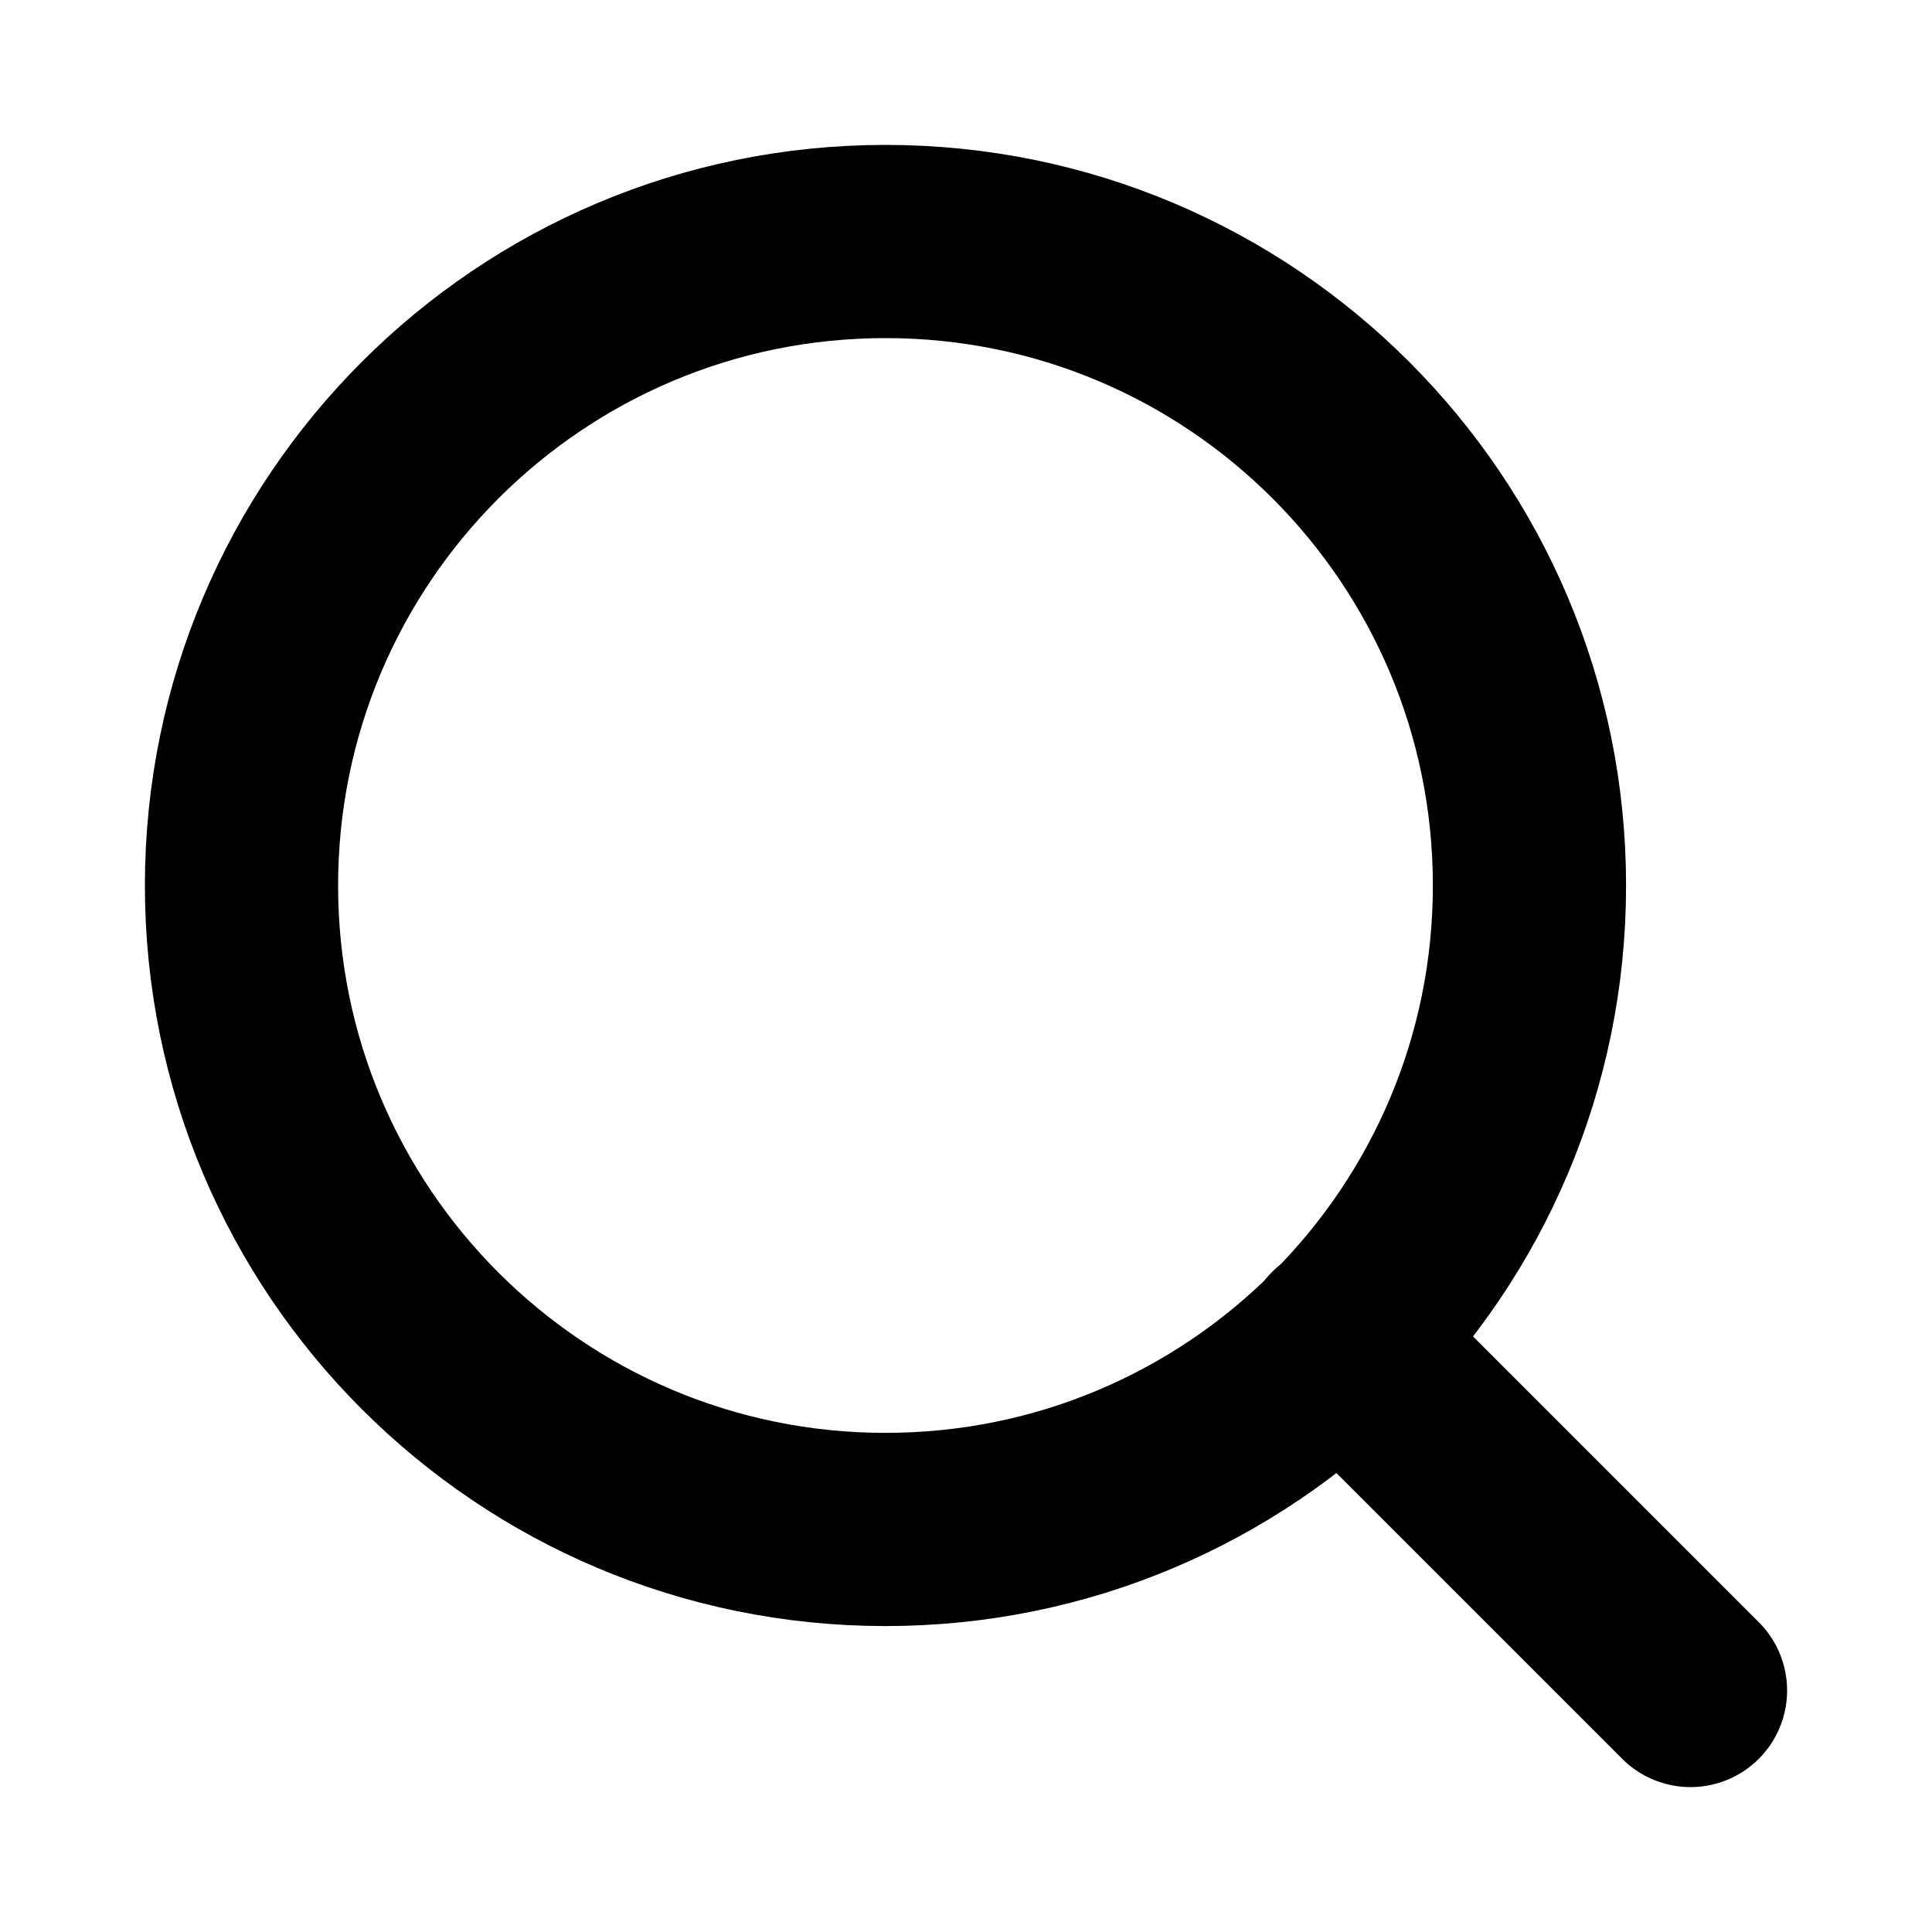
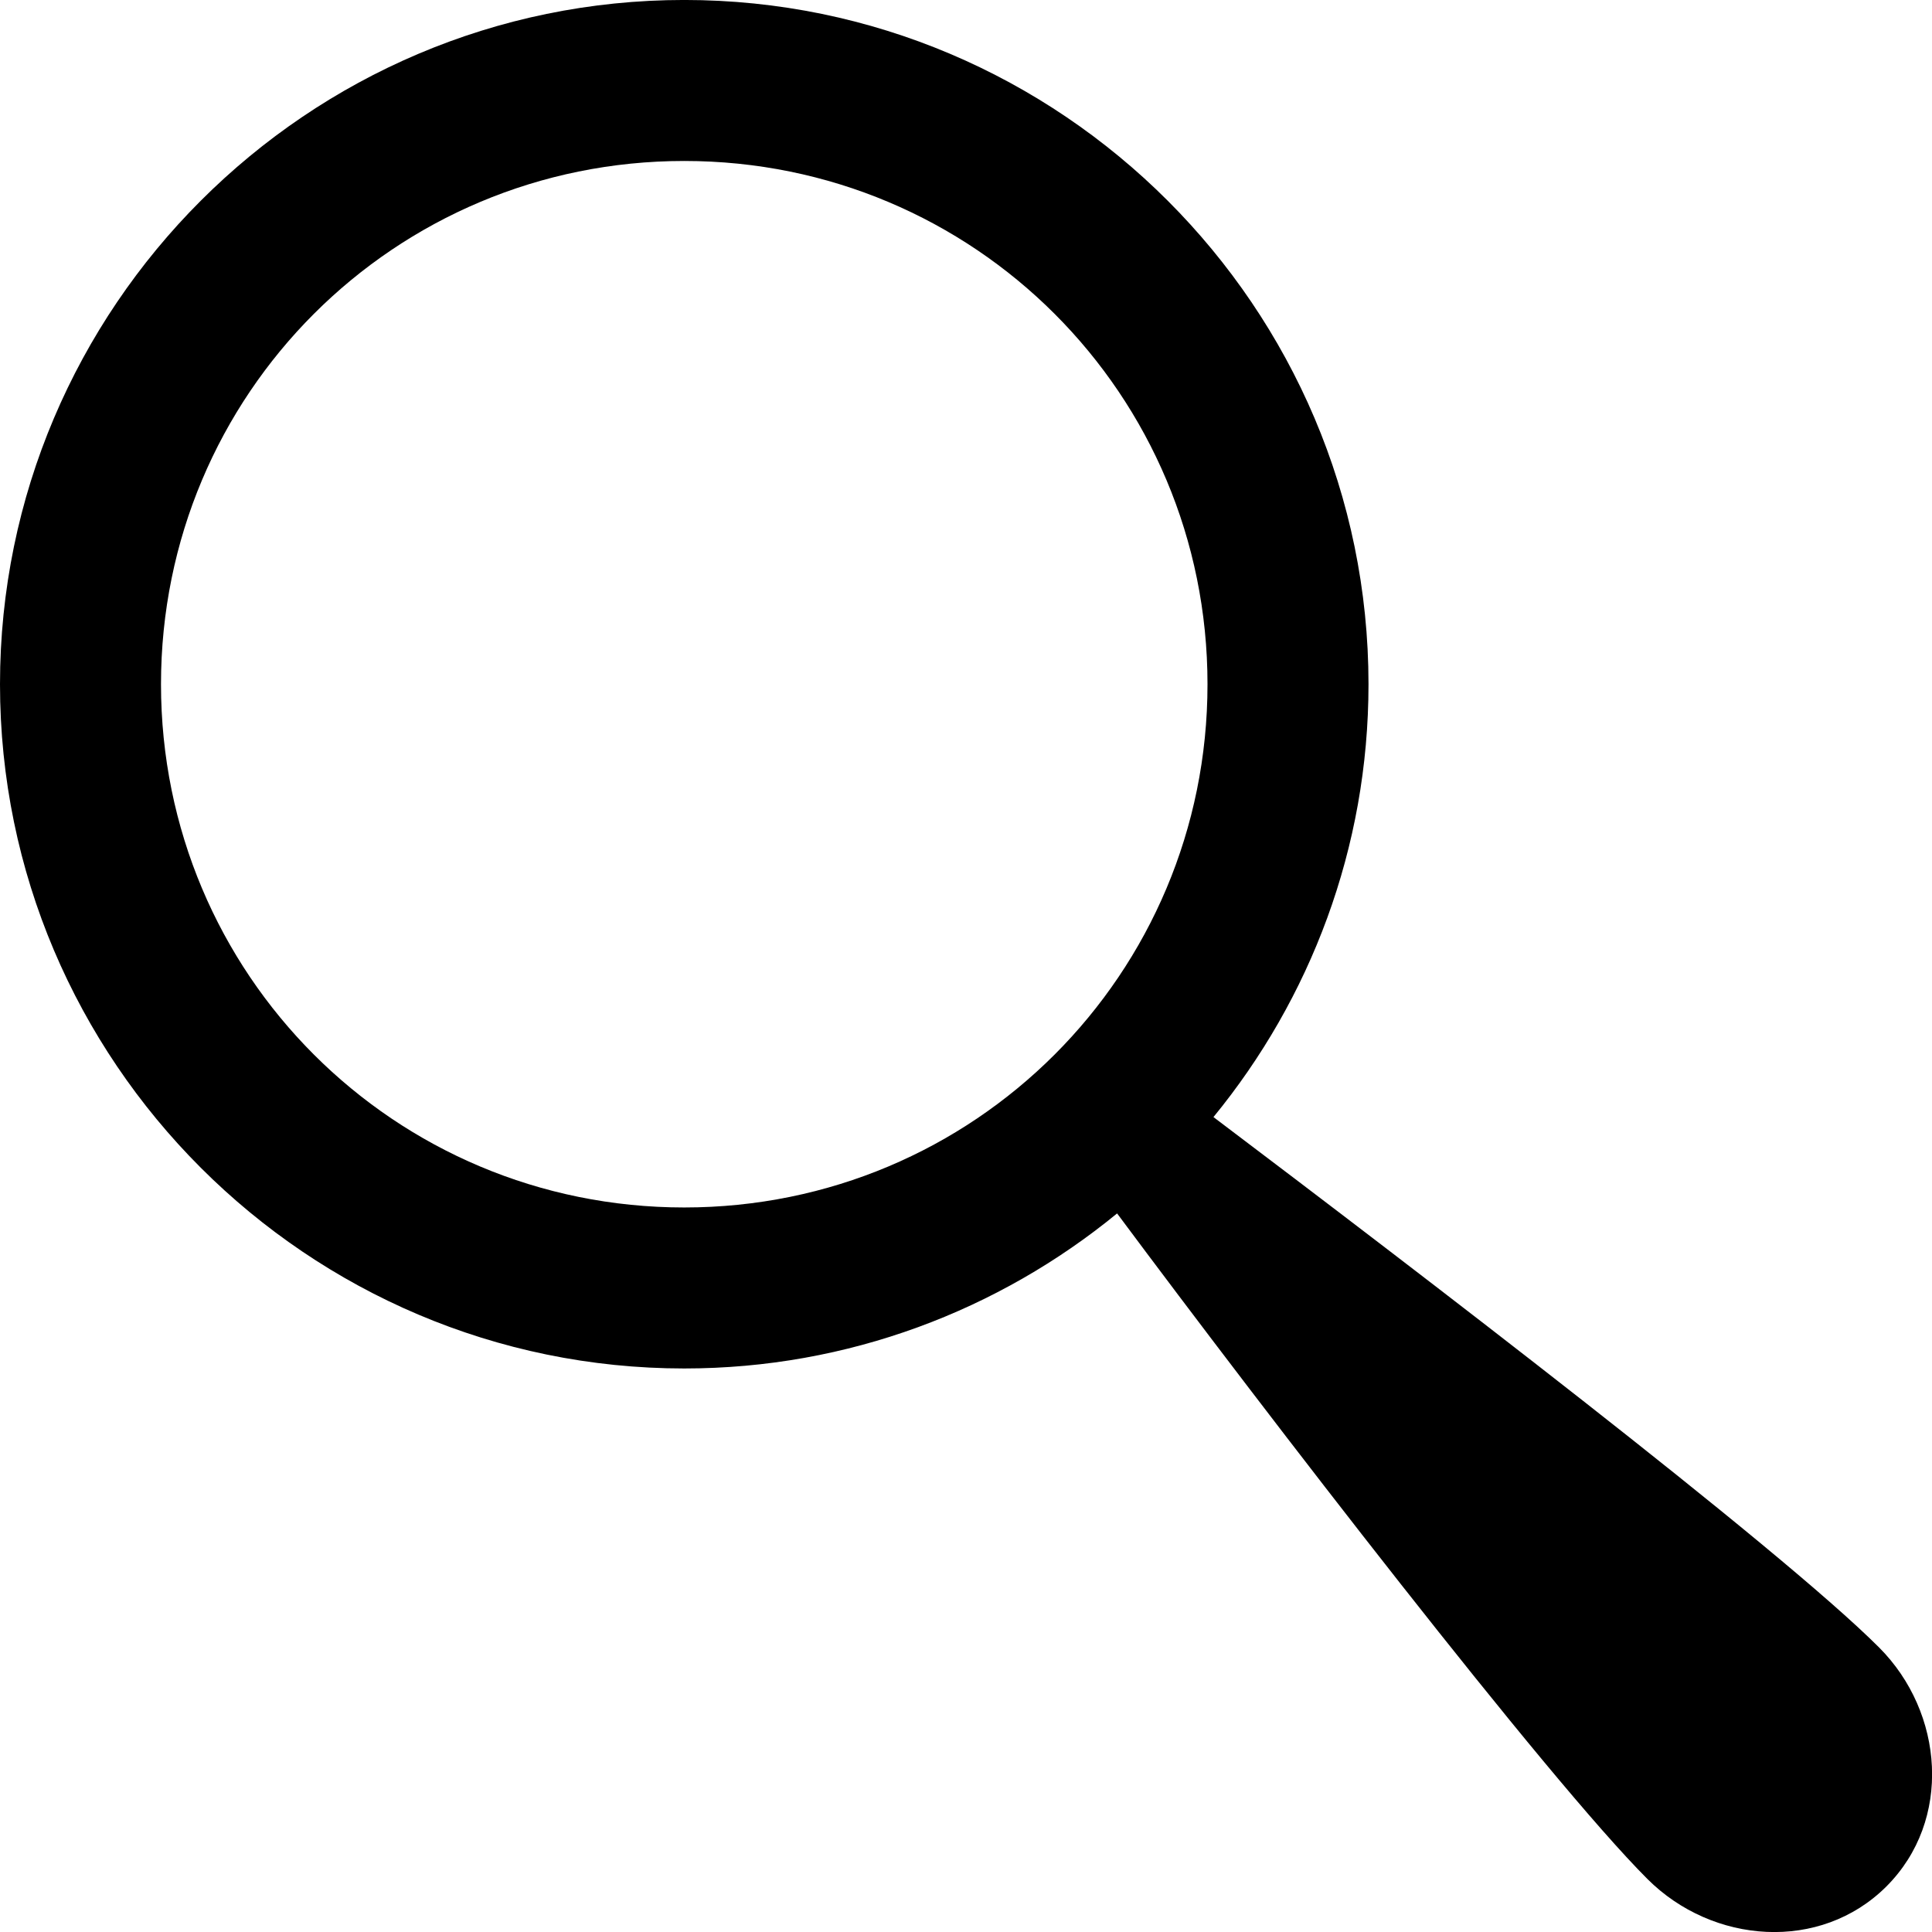
- <svg xmlns="http://www.w3.org/2000/svg" width="20" height="20" viewBox="0 0 20 20" fill="none">
-   <path d="M9.167 15.833C12.849 15.833 15.833 12.849 15.833 9.167C15.833 5.485 12.849 2.5 9.167 2.5C5.485 2.5 2.5 5.485 2.5 9.167C2.5 12.849 5.485 15.833 9.167 15.833Z" stroke="black" stroke-width="2" stroke-linecap="round" stroke-linejoin="round" />
-   <path d="M17.5 17.5L13.875 13.875" stroke="black" stroke-width="2" stroke-linecap="round" stroke-linejoin="round" />
+ <svg xmlns="http://www.w3.org/2000/svg" width="24" height="24" viewBox="0 0 24 24" id="search">
+   <path d="m 8.5,-3.5893515e-4 c -4.683,0 -8.5,3.817 -8.5,8.5 0,4.683 3.817,8.5 8.5,8.5 2.037,0 3.91,-0.724 5.377,-1.926 1.865,2.506 5.338,7.018 6.588,8.268 0.809,0.809 2.148,0.912 2.969,0.092 0.82,-0.82 0.717,-2.16 -0.092,-2.969 -1.249,-1.249 -5.79,-4.716 -8.268,-6.588 1.202,-1.467 1.926,-3.34 1.926,-5.377 0,-4.683 -3.817,-8.5 -8.5,-8.5 z m 0,2 c 3.602,0 6.5,2.898 6.5,6.5 0,3.602 -2.898,6.5 -6.5,6.5 -3.602,0 -6.5,-2.898 -6.5,-6.5 0,-3.602 2.898,-6.5 6.5,-6.5 z" color="#000" font-family="sans-serif" font-weight="400" overflow="visible" style="line-height:normal;text-indent:0;text-align:start;text-decoration-line:none;text-decoration-style:solid;text-decoration-color:#000;text-transform:none;block-progression:tb;isolation:auto;mix-blend-mode:normal" />
</svg>
